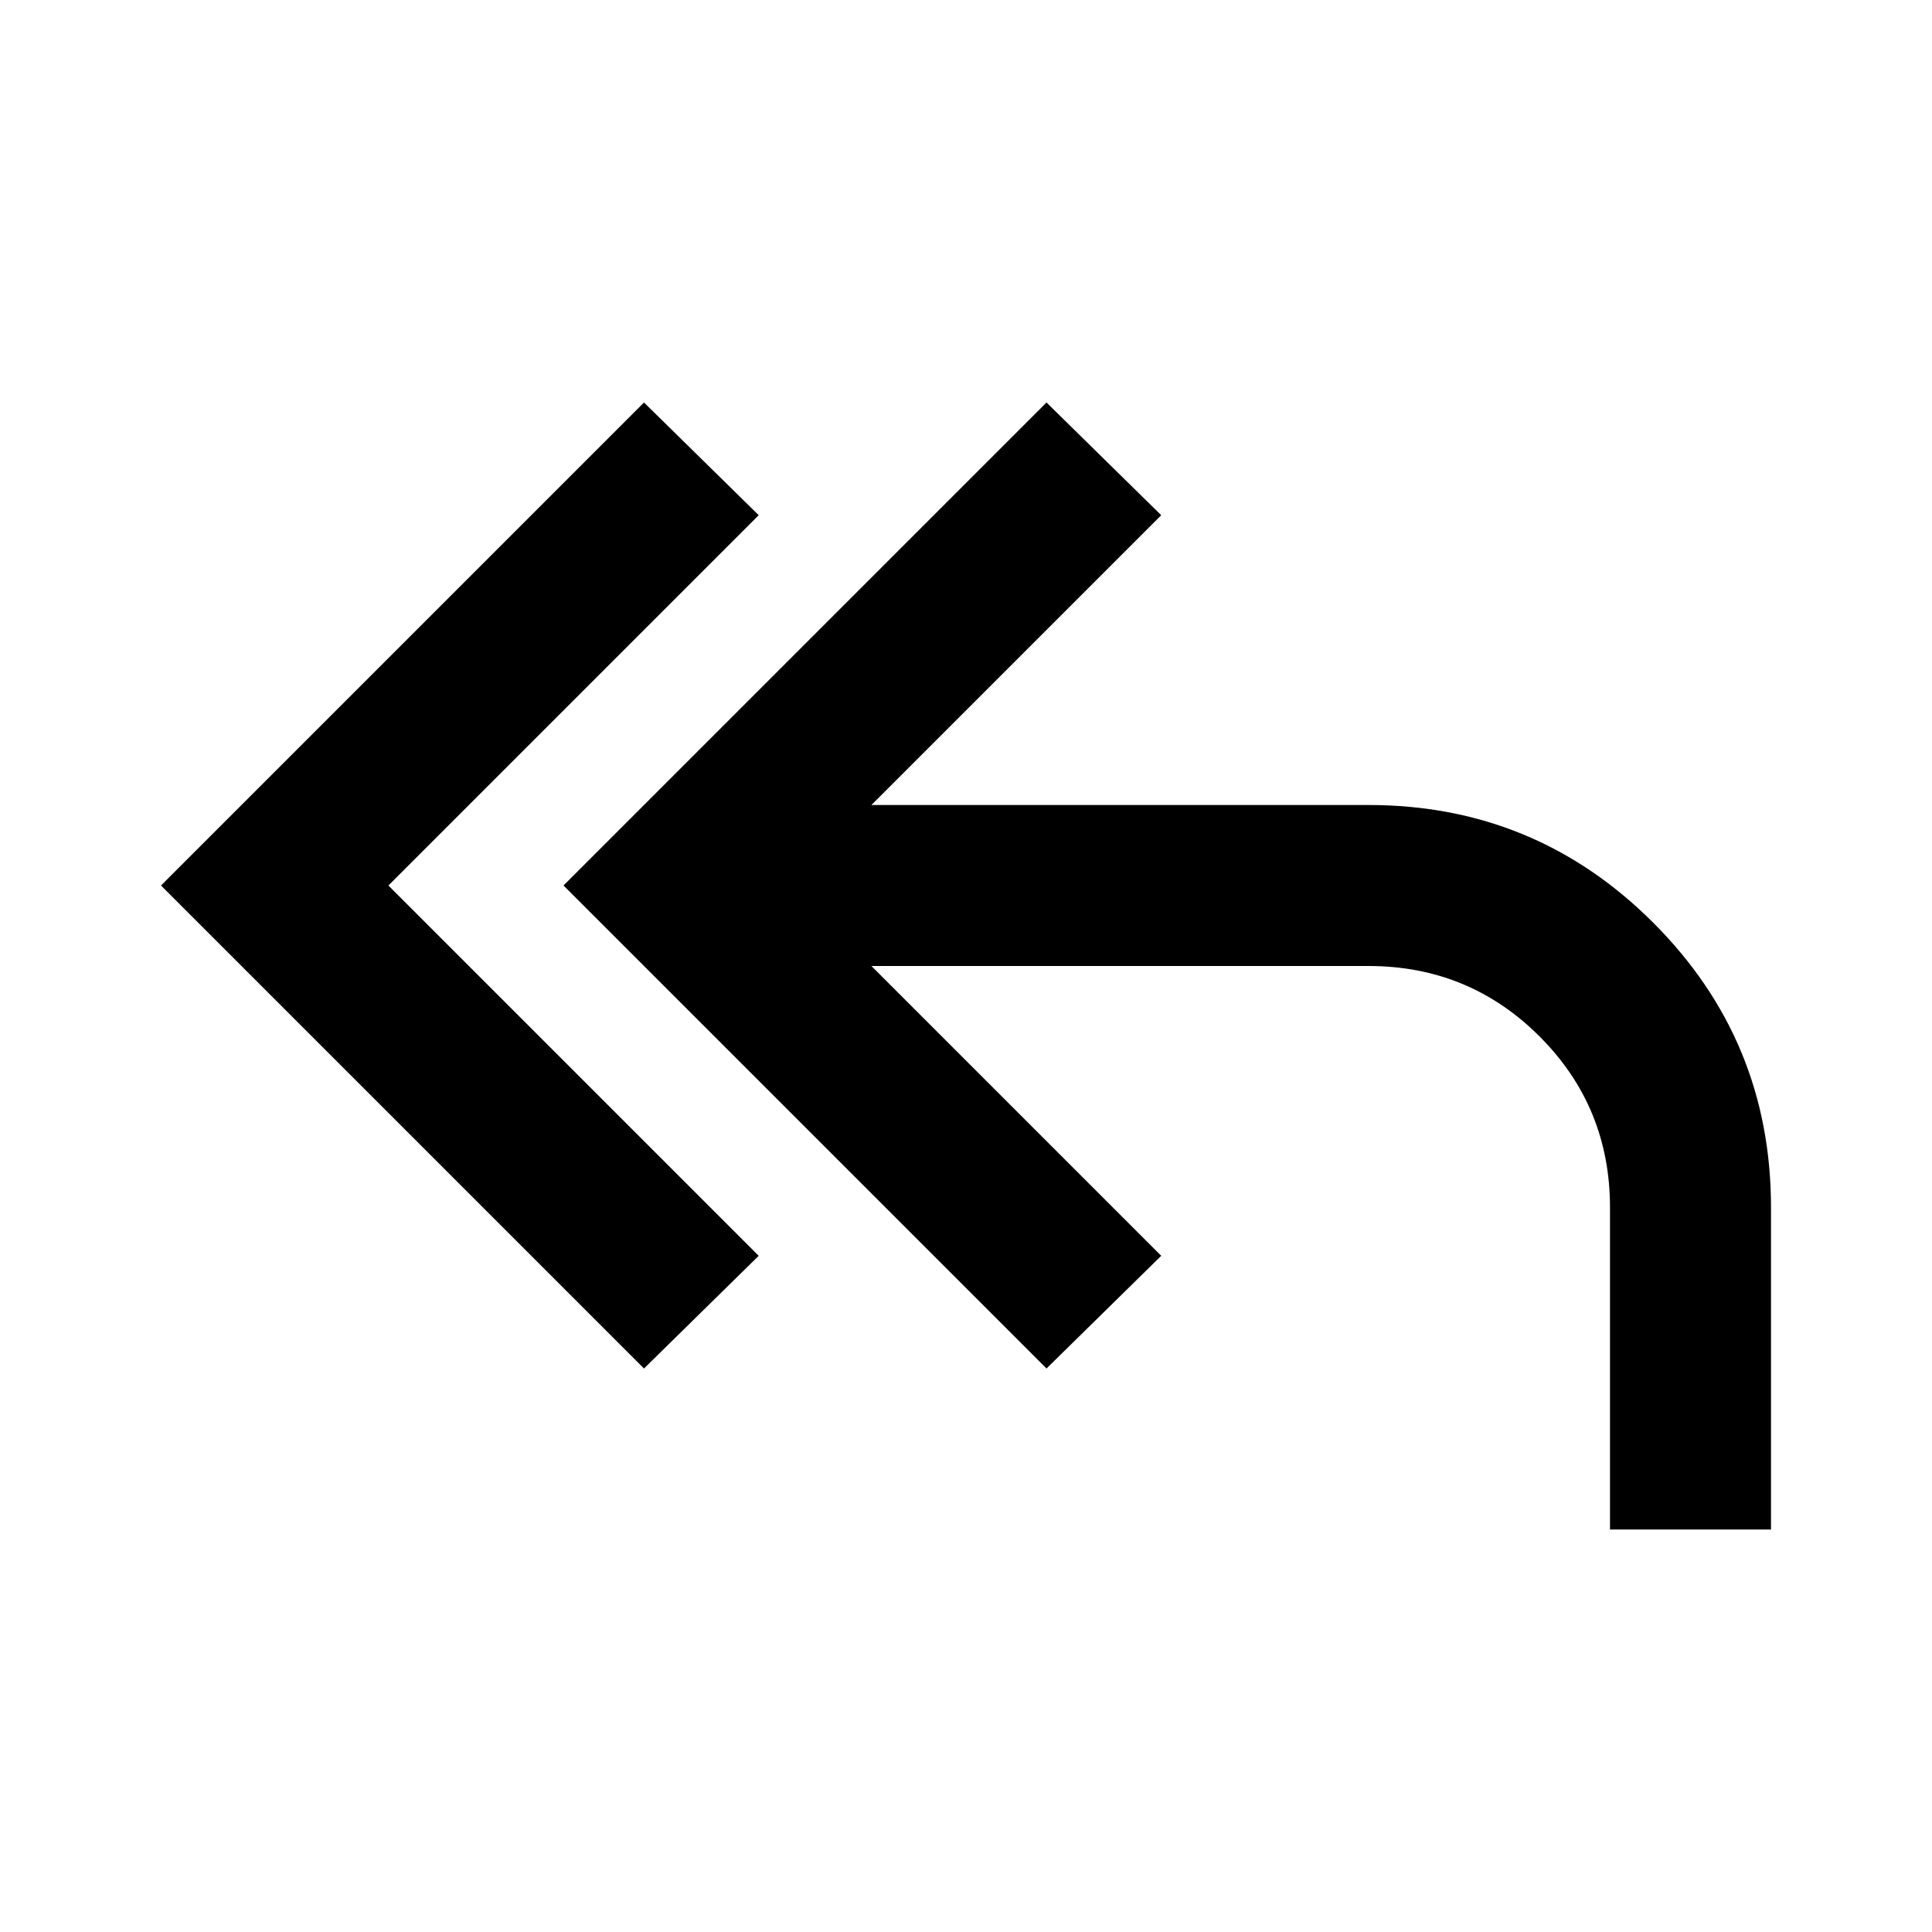
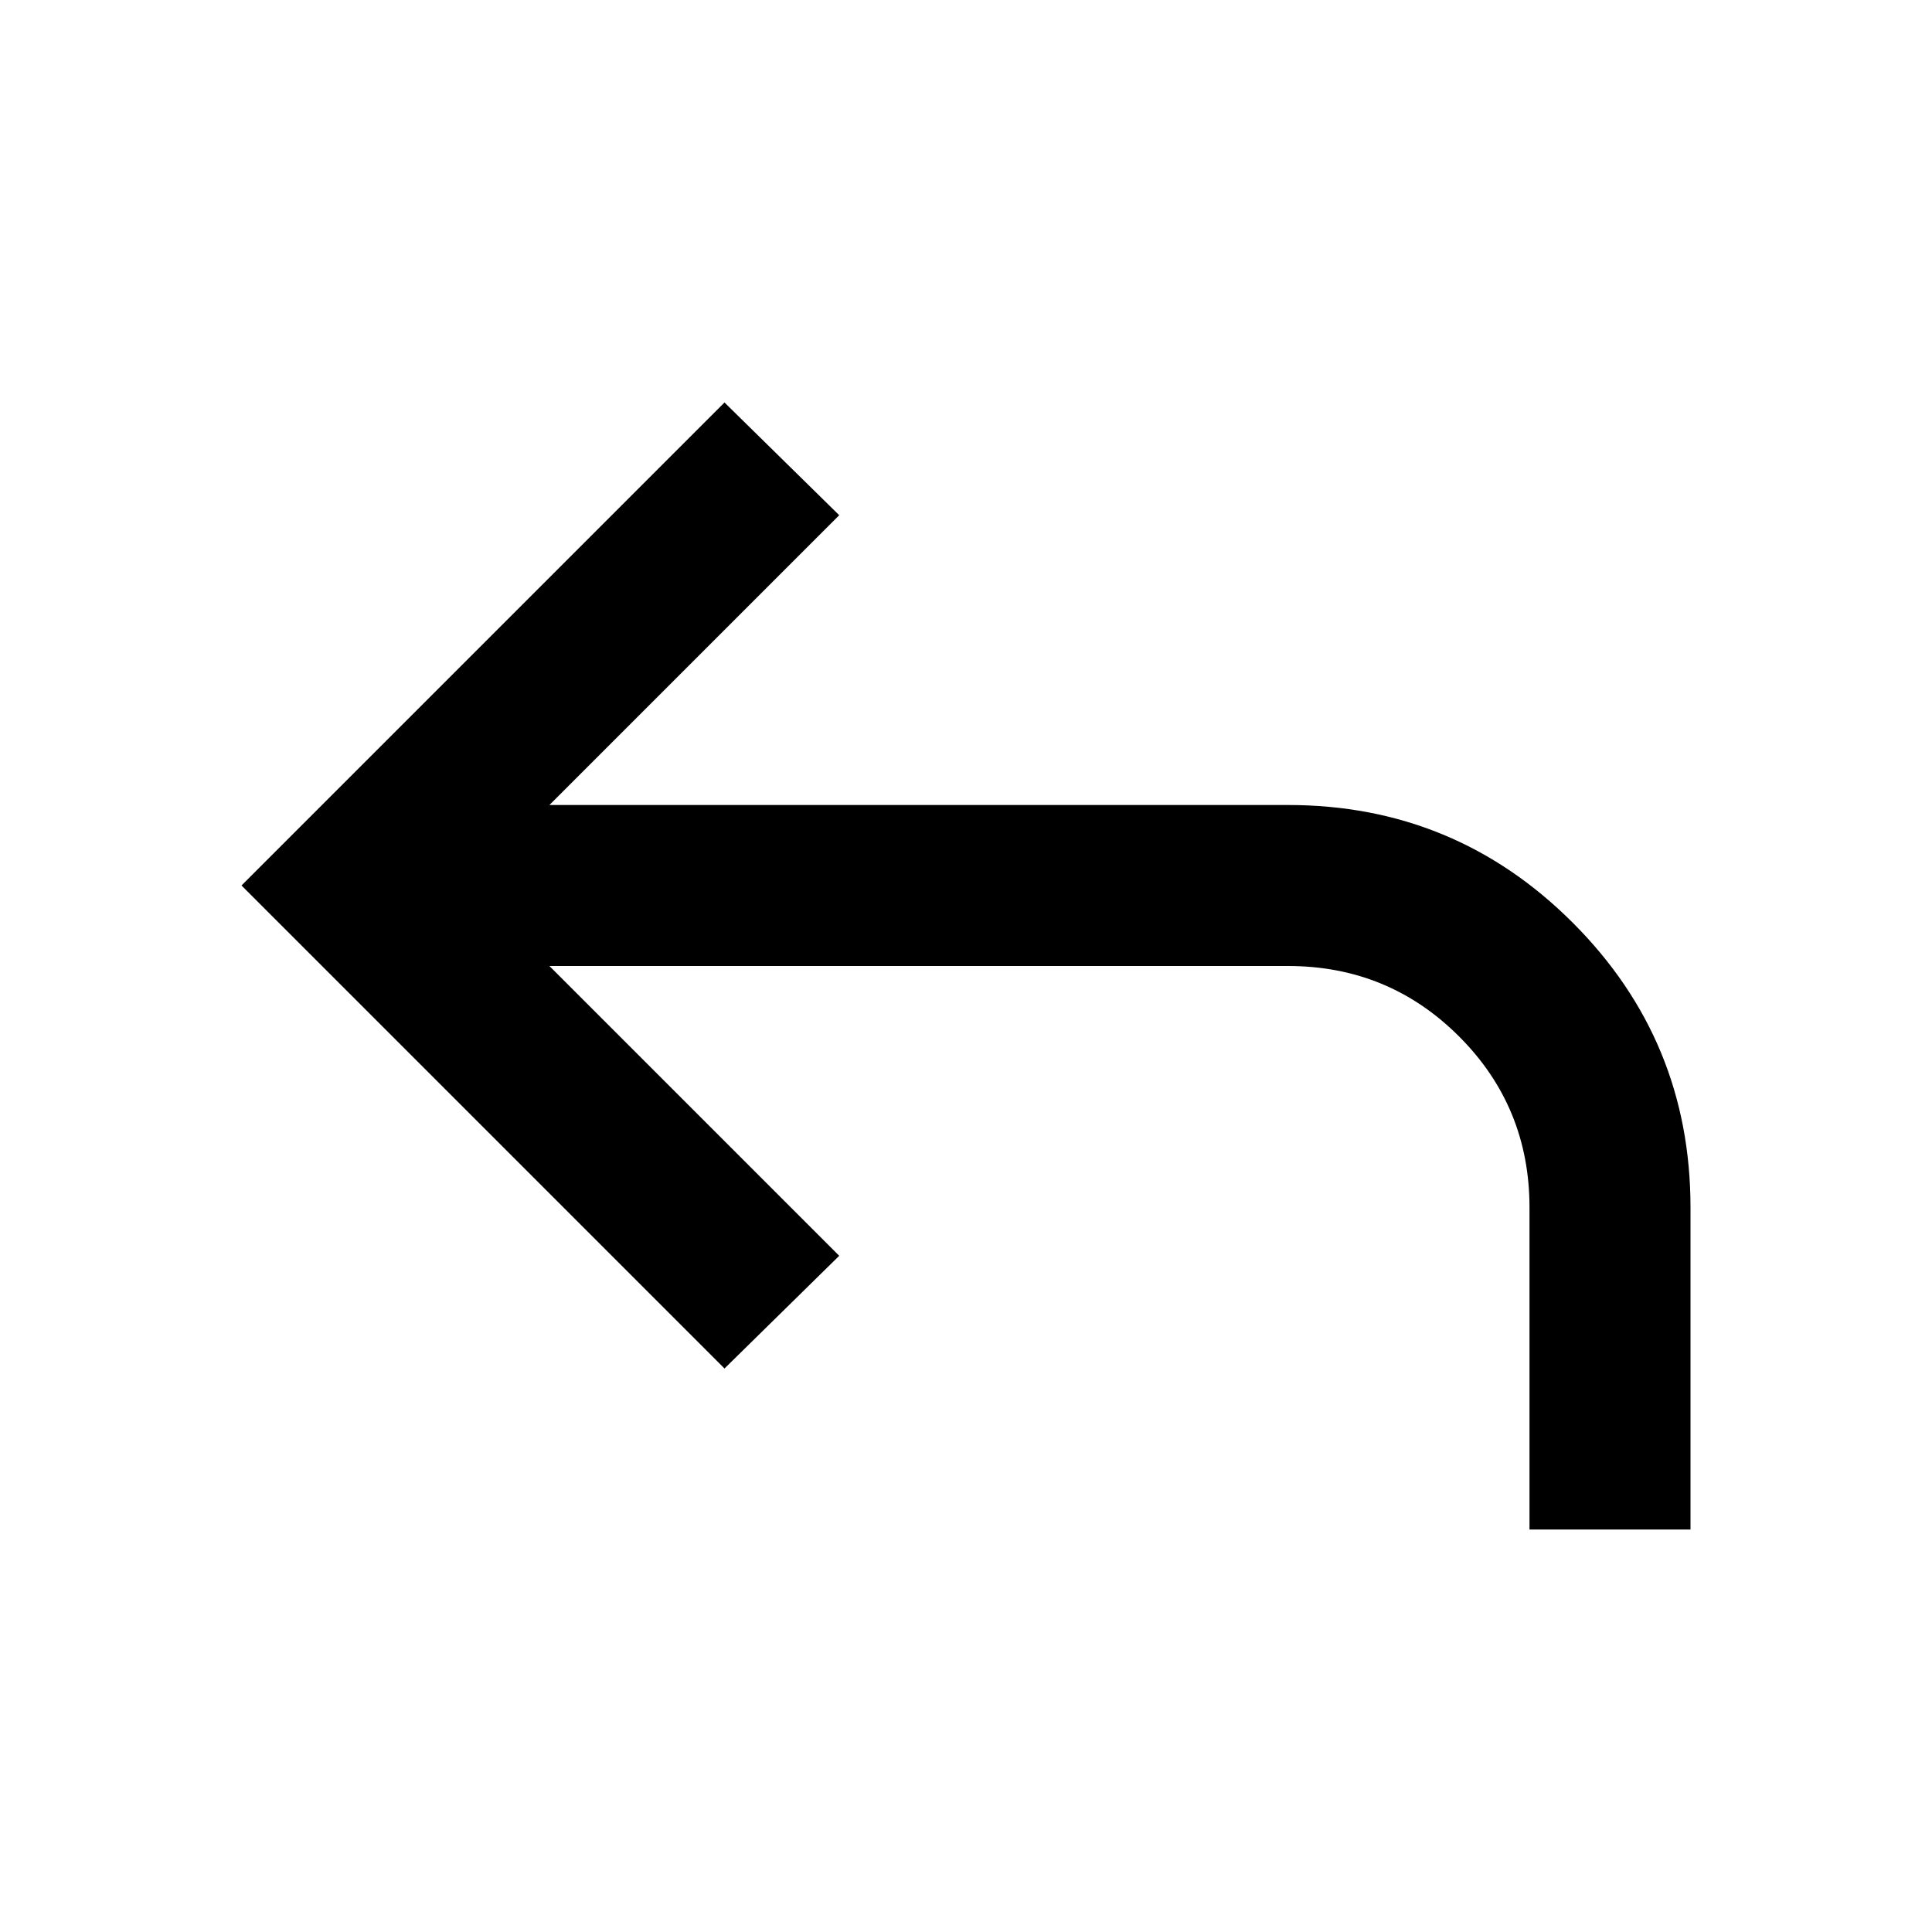
- <svg xmlns="http://www.w3.org/2000/svg" height="24" viewBox="0 -960 960 960" width="24" class="icon icon-reply-all" title="" aria-hidden="true">
-   <path d="M320-280 80-520l240-240 57 56-184 184 184 184-57 56Zm480 80v-160q0-50-35-85t-85-35H433l144 144-57 56-240-240 240-240 57 56-144 144h247q83 0 141.5 58.5T880-360v160h-80Z">
+ <svg xmlns="http://www.w3.org/2000/svg" height="24" viewBox="0 -960 960 960" width="24" class="icon icon-reply" title="" aria-hidden="true">
+   <path d="M760-200v-160q0-50-35-85t-85-35H273l144 144-57 56-240-240 240-240 57 56-144 144h367q83 0 141.5 58.5T840-360v160h-80Z">
    </path>
</svg>
